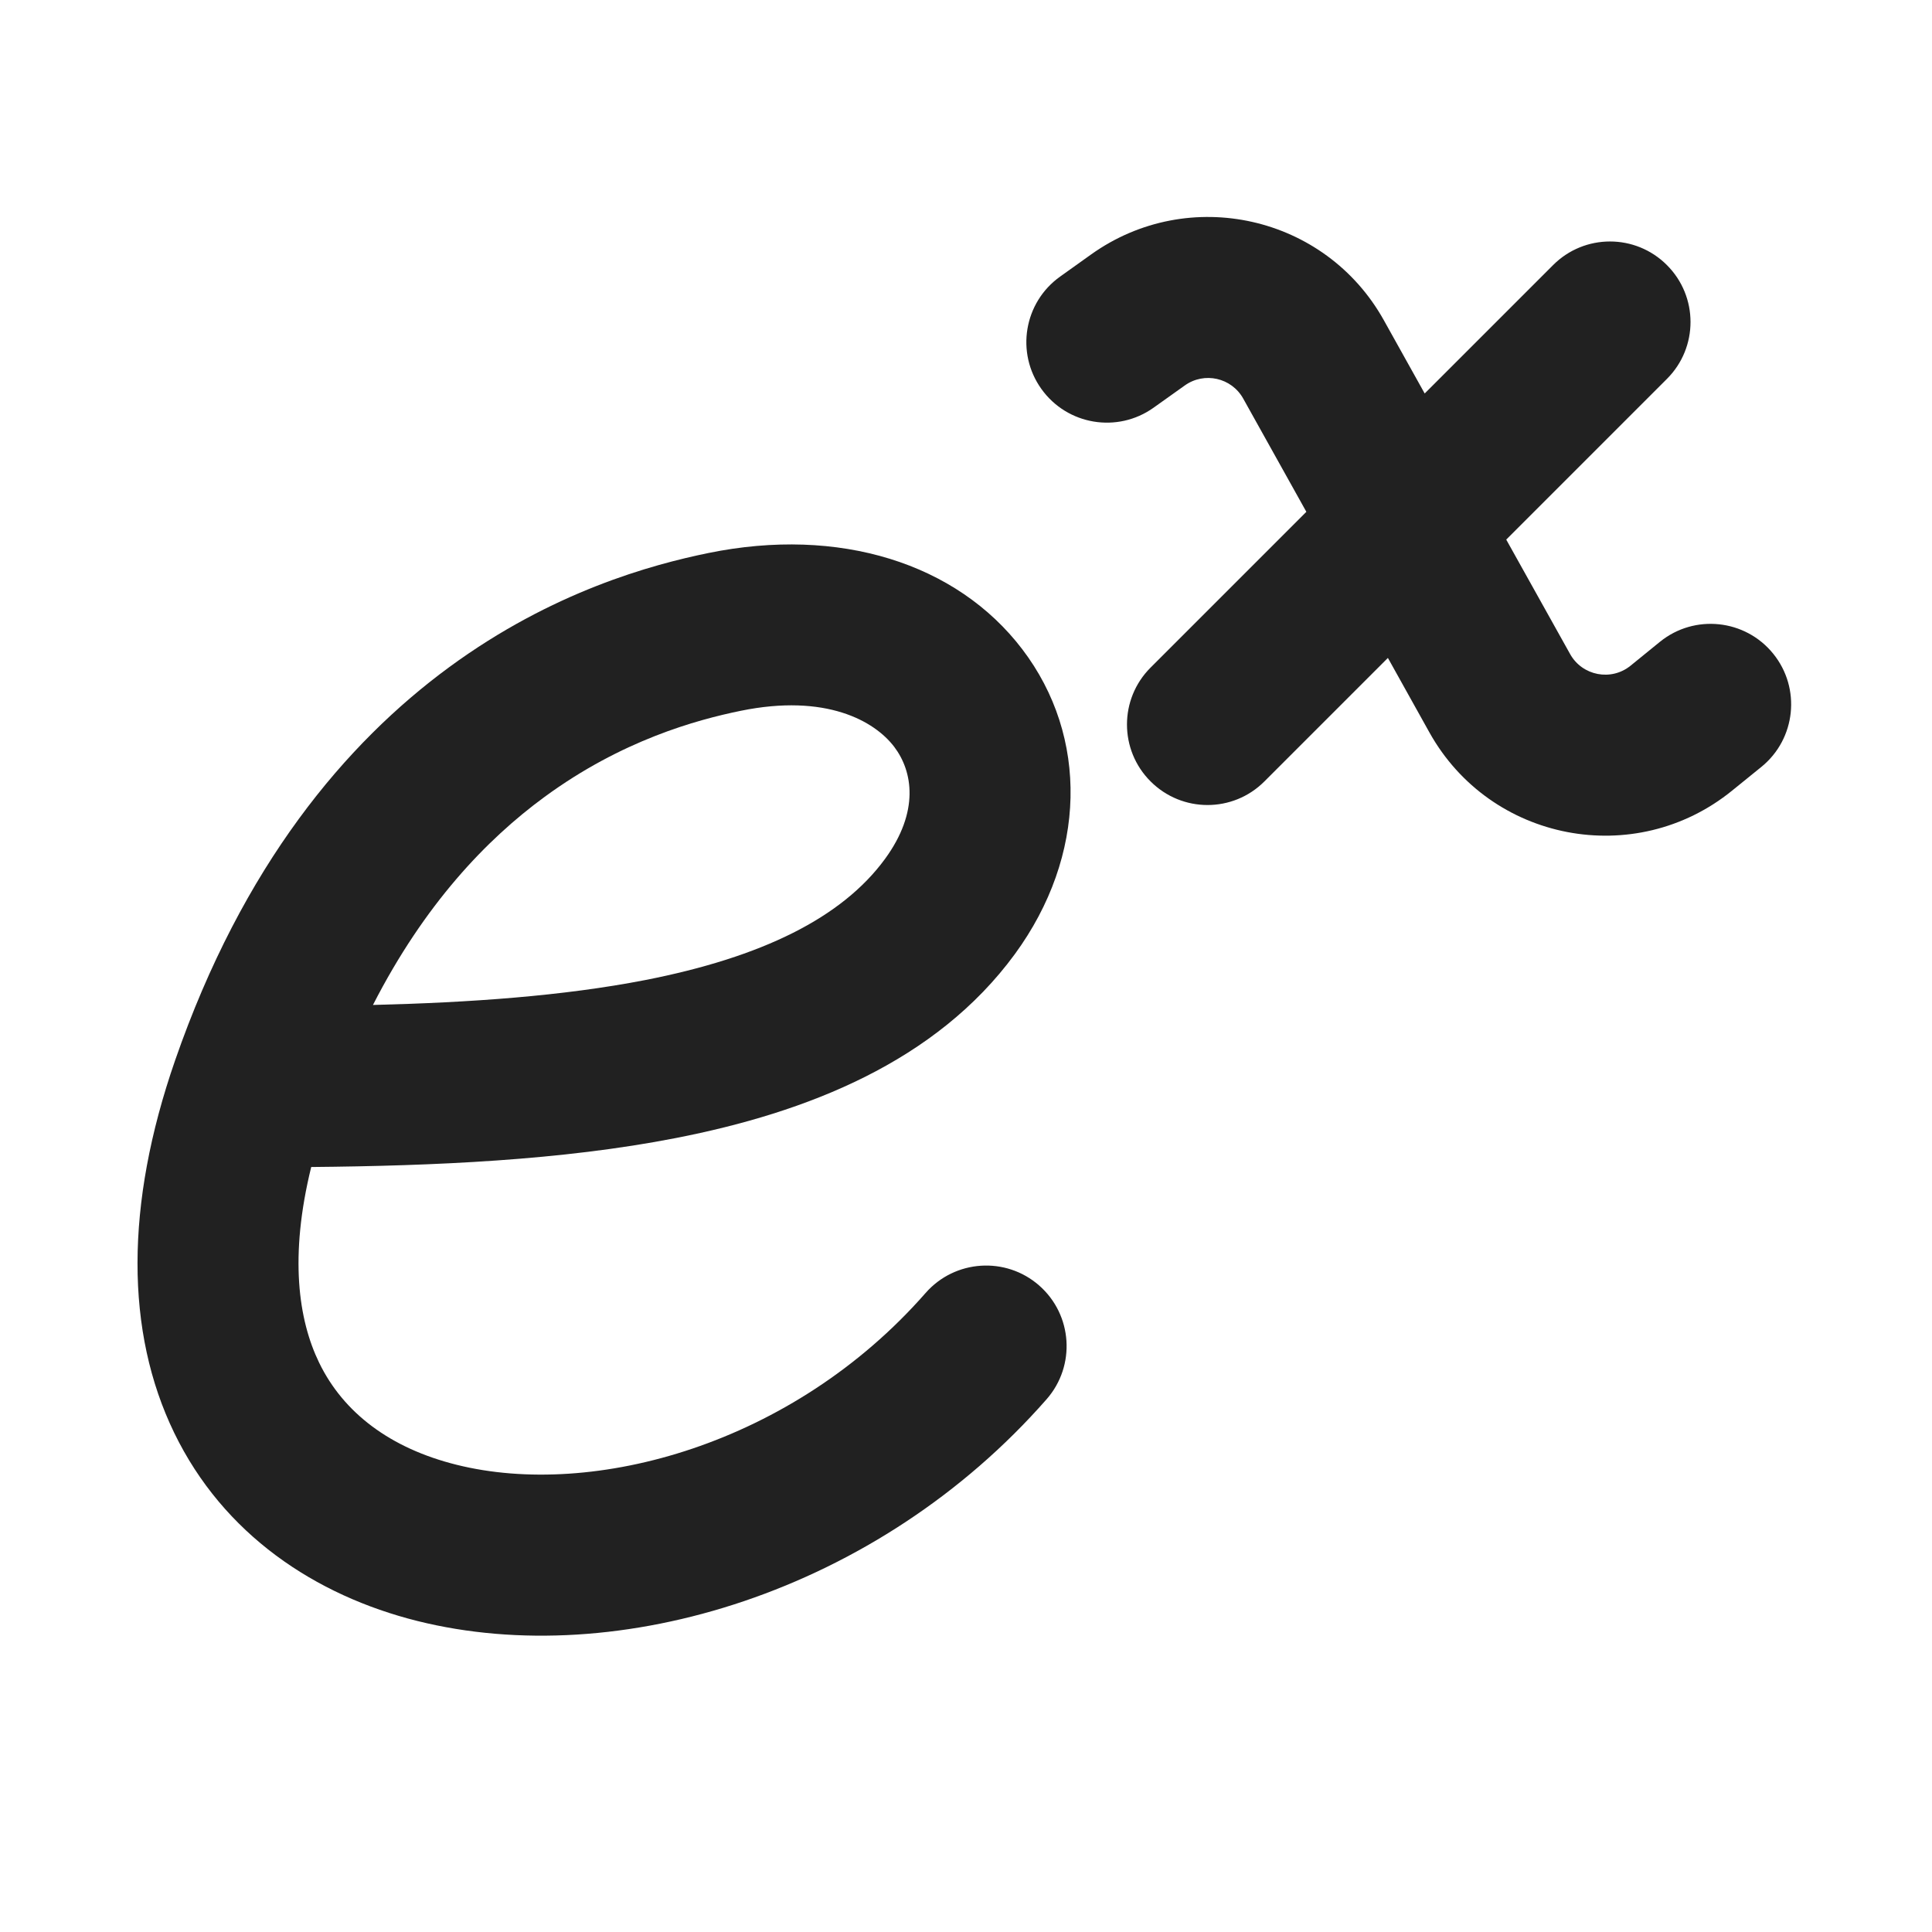
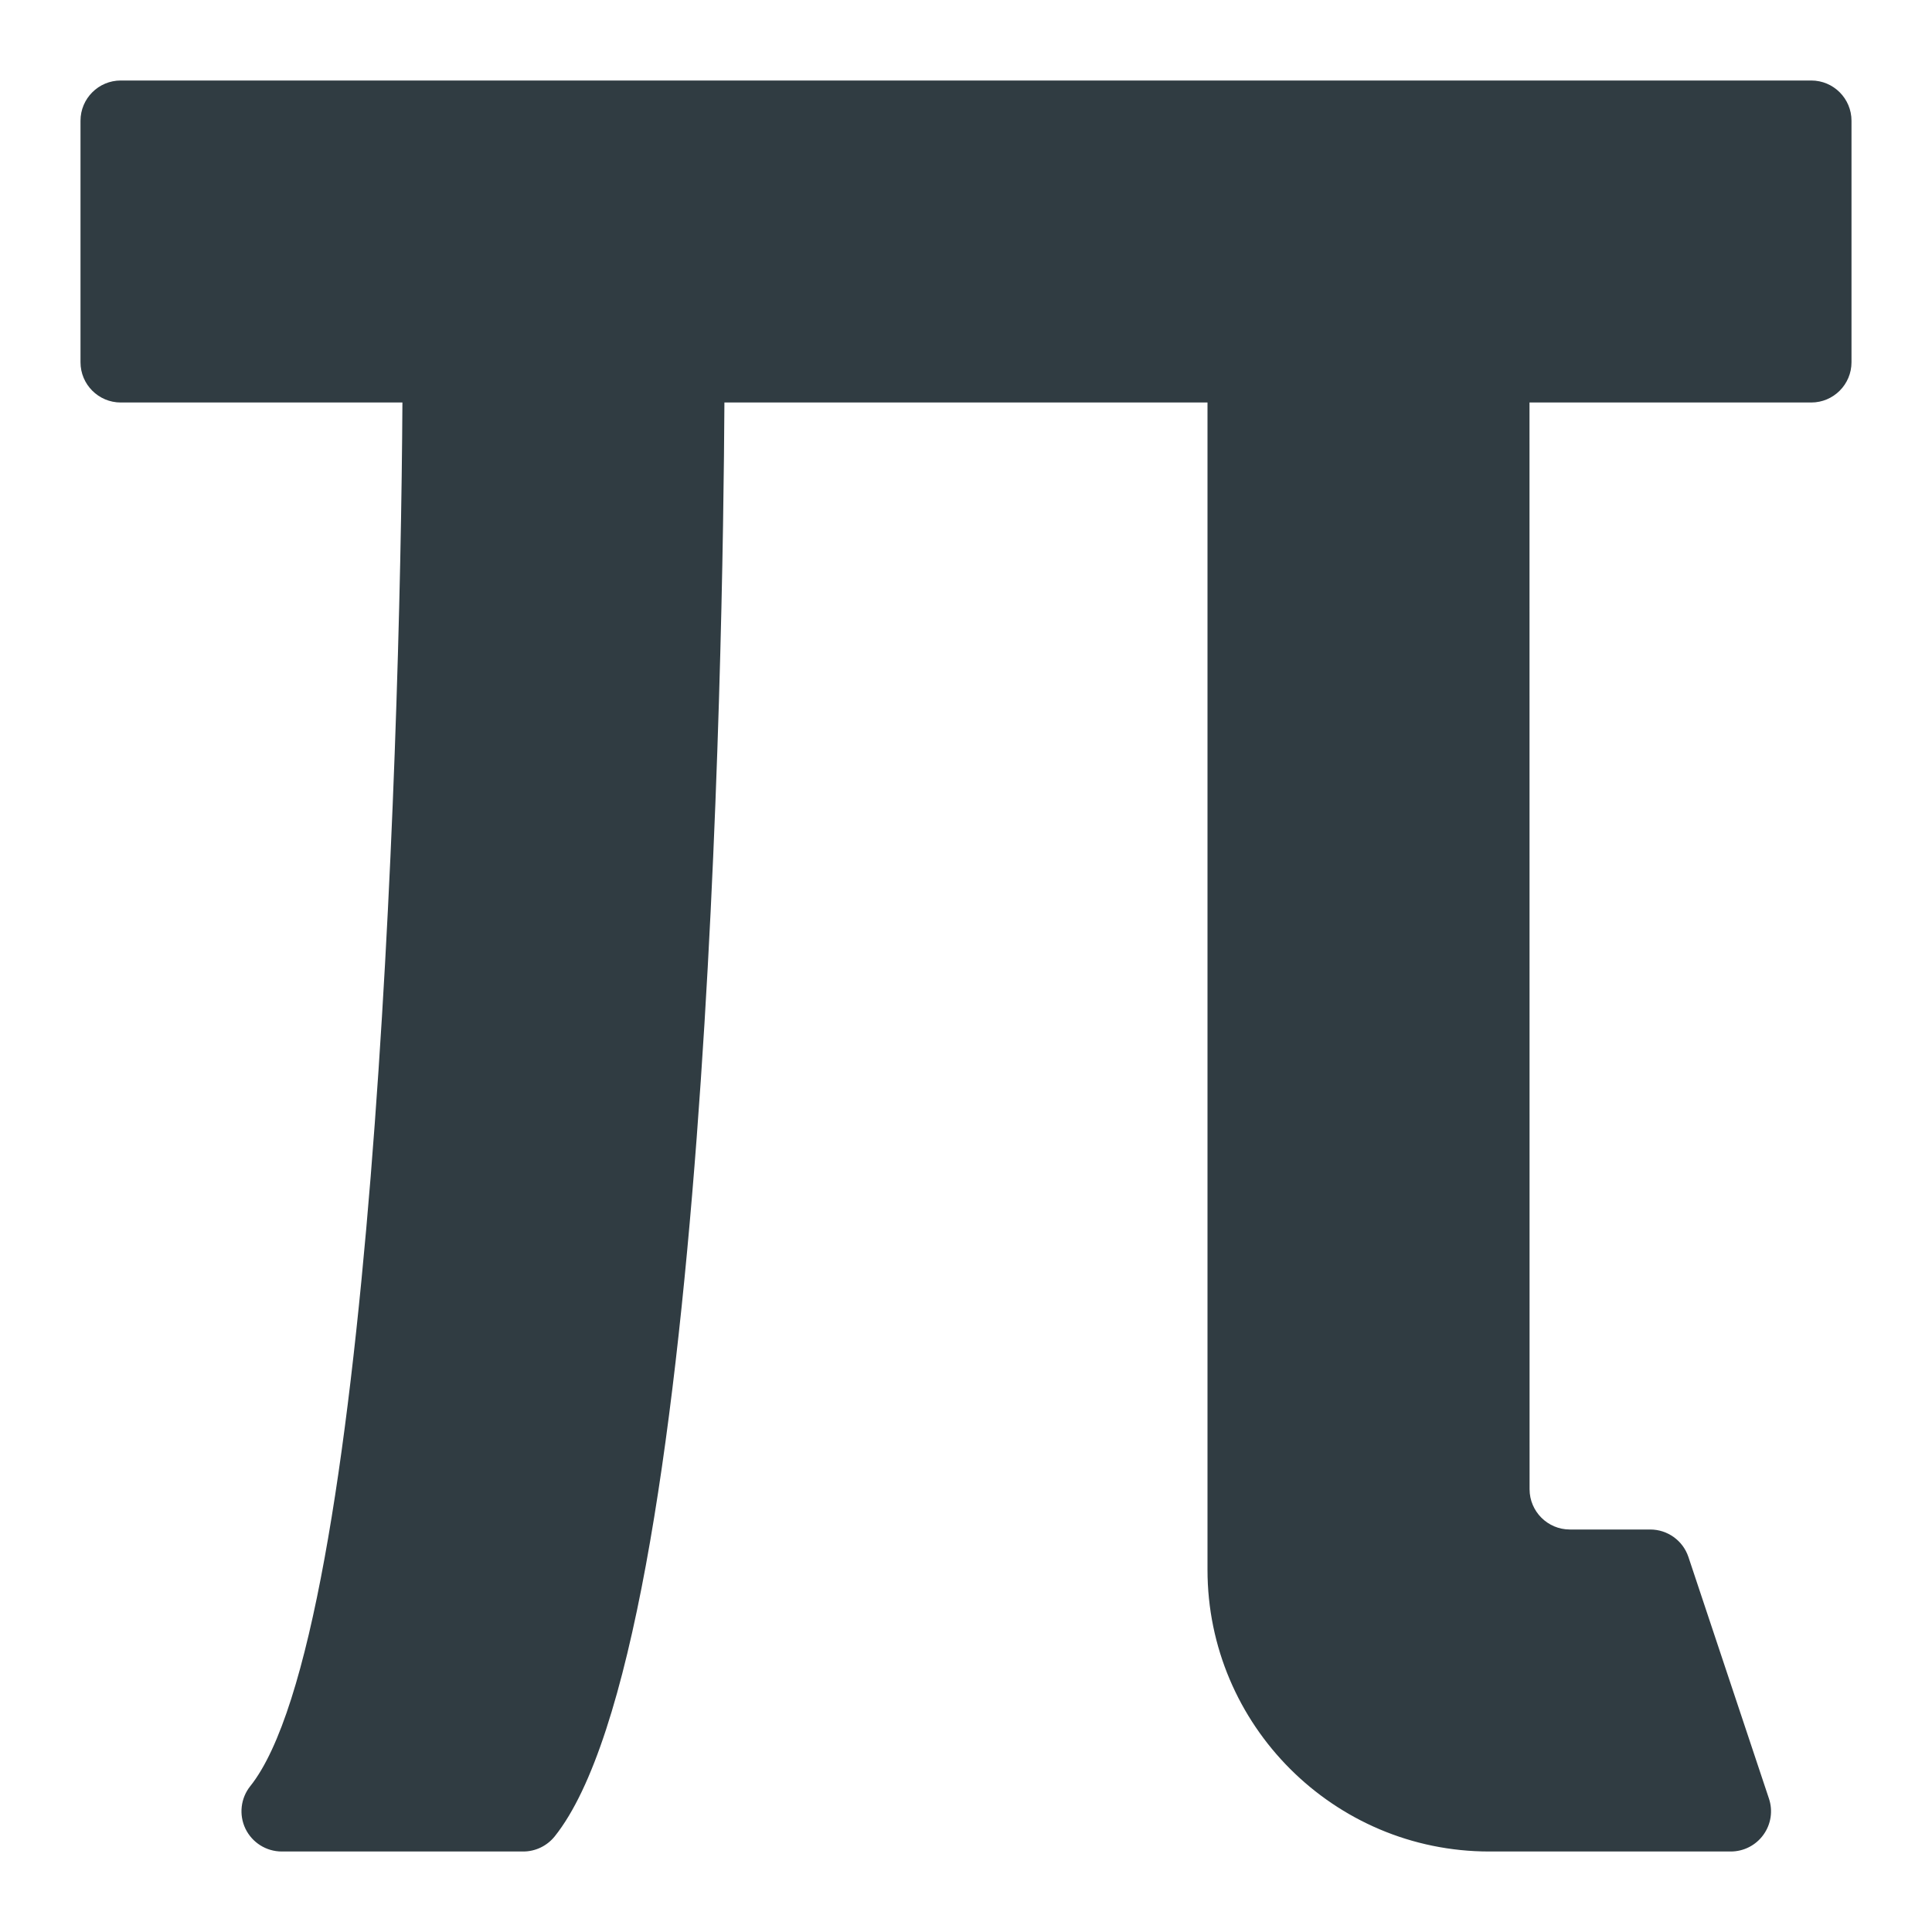
- <svg xmlns="http://www.w3.org/2000/svg" width="800px" height="800px" viewBox="0 0 24 24" fill="none">
-   <path d="M15.444 4.952C15.299 4.691 14.959 4.615 14.717 4.789L14.331 5.064C13.882 5.385 13.257 5.281 12.936 4.831C12.615 4.382 12.719 3.757 13.169 3.436L13.554 3.161C14.767 2.295 16.464 2.676 17.19 3.977L17.698 4.888L19.293 3.293C19.683 2.902 20.317 2.902 20.707 3.293C21.098 3.683 21.098 4.317 20.707 4.707L18.711 6.703L19.504 8.124C19.655 8.396 20.015 8.465 20.256 8.269L20.62 7.973C21.049 7.625 21.679 7.691 22.027 8.12C22.375 8.549 22.309 9.179 21.88 9.527L21.516 9.822C20.31 10.8 18.514 10.455 17.757 9.099L17.241 8.173L15.707 9.707C15.317 10.098 14.684 10.098 14.293 9.707C13.902 9.317 13.902 8.683 14.293 8.293L16.228 6.358L15.444 4.952Z" fill="#212121" />
-   <path d="M8.396 14.137C6.98 14.414 5.394 14.483 3.866 14.497C3.593 15.607 3.706 16.395 3.964 16.927C4.266 17.55 4.848 17.991 5.672 18.196C7.37 18.62 9.846 17.948 11.498 16.062C11.862 15.647 12.494 15.605 12.909 15.969C13.324 16.333 13.366 16.965 13.002 17.381C10.904 19.774 7.682 20.759 5.187 20.137C3.914 19.819 2.776 19.061 2.164 17.799C1.557 16.546 1.552 14.97 2.175 13.173C3.015 10.749 4.293 9.232 5.581 8.287C6.86 7.349 8.096 7.014 8.799 6.87C10.425 6.537 11.884 6.995 12.699 8.065C13.527 9.152 13.5 10.632 12.607 11.852C11.627 13.19 10.027 13.819 8.396 14.137ZM9.201 8.83C8.654 8.942 7.725 9.195 6.764 9.9C6.043 10.428 5.273 11.233 4.633 12.484C5.841 12.454 6.994 12.373 8.013 12.175C9.469 11.89 10.459 11.4 10.993 10.671C11.424 10.082 11.339 9.581 11.108 9.277C10.864 8.956 10.26 8.613 9.201 8.83Z" fill="#212121" />
+ <svg xmlns="http://www.w3.org/2000/svg" enable-background="new 0 0 24 24" id="Layer_1" version="1.1" viewBox="0 0 24 24" xml:space="preserve">
+   <path d="M22.5,1h-21C1.224,1,1,1.224,1,1.5v3C1,4.776,1.224,5,1.5,5h3.499  C4.973,9.597,4.603,20.321,3.109,22.188c-0.12,0.15-0.143,0.356-0.06,0.529  C3.133,22.89,3.308,23,3.5,23h3c0.152,0,0.295-0.069,0.391-0.188  C8.8,20.425,8.982,7.992,8.999,5H15v14.5c0,1.93,1.57,3.5,3.5,3.5h3  c0.161,0,0.312-0.077,0.406-0.208c0.094-0.13,0.12-0.298,0.068-0.451l-1-3  C20.906,19.138,20.715,19,20.5,19l-0.999,0h-0c-0.275,0-0.5-0.224-0.5-0.5L19,5h3.5  C22.776,5,23,4.776,23,4.5v-3C23,1.224,22.776,1,22.5,1z" fill="#303C42" />
+   <g />
+   <g />
+   <g />
+   <g />
+   <g />
+   <g />
+   <g />
+   <g />
+   <g />
+   <g />
+   <g />
+   <g />
+   <g />
+   <g />
+   <g />
</svg>
